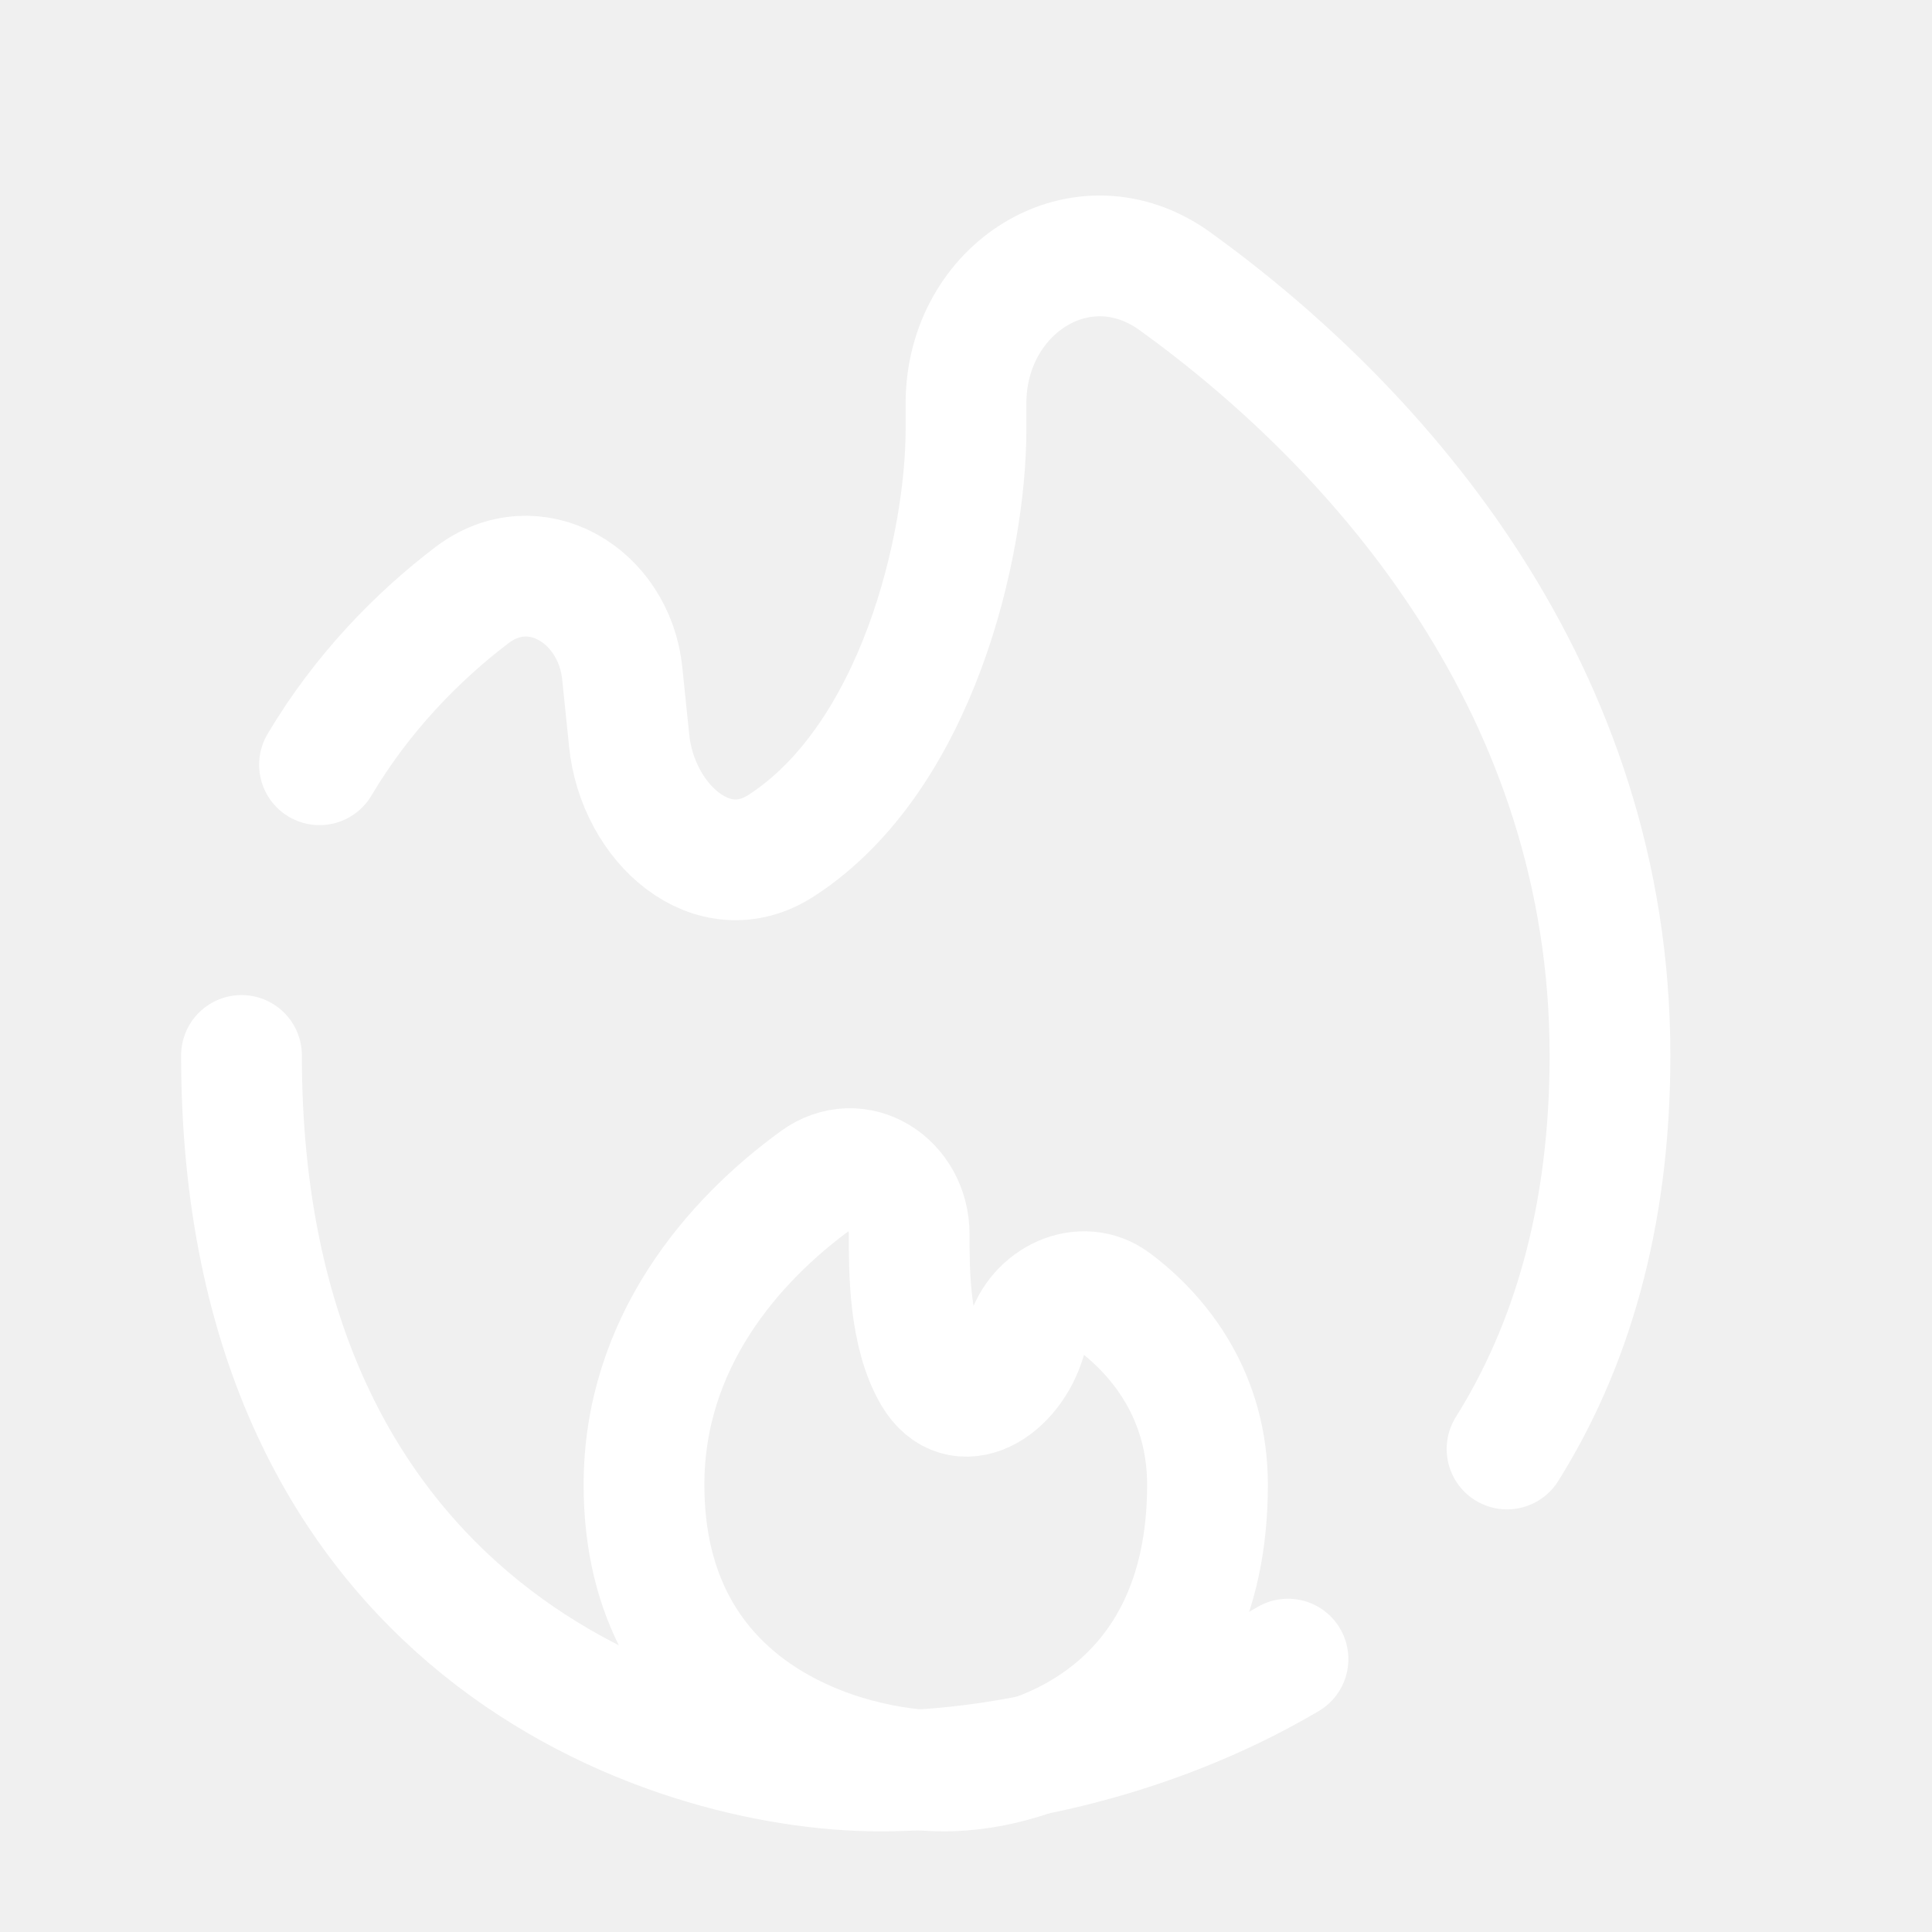
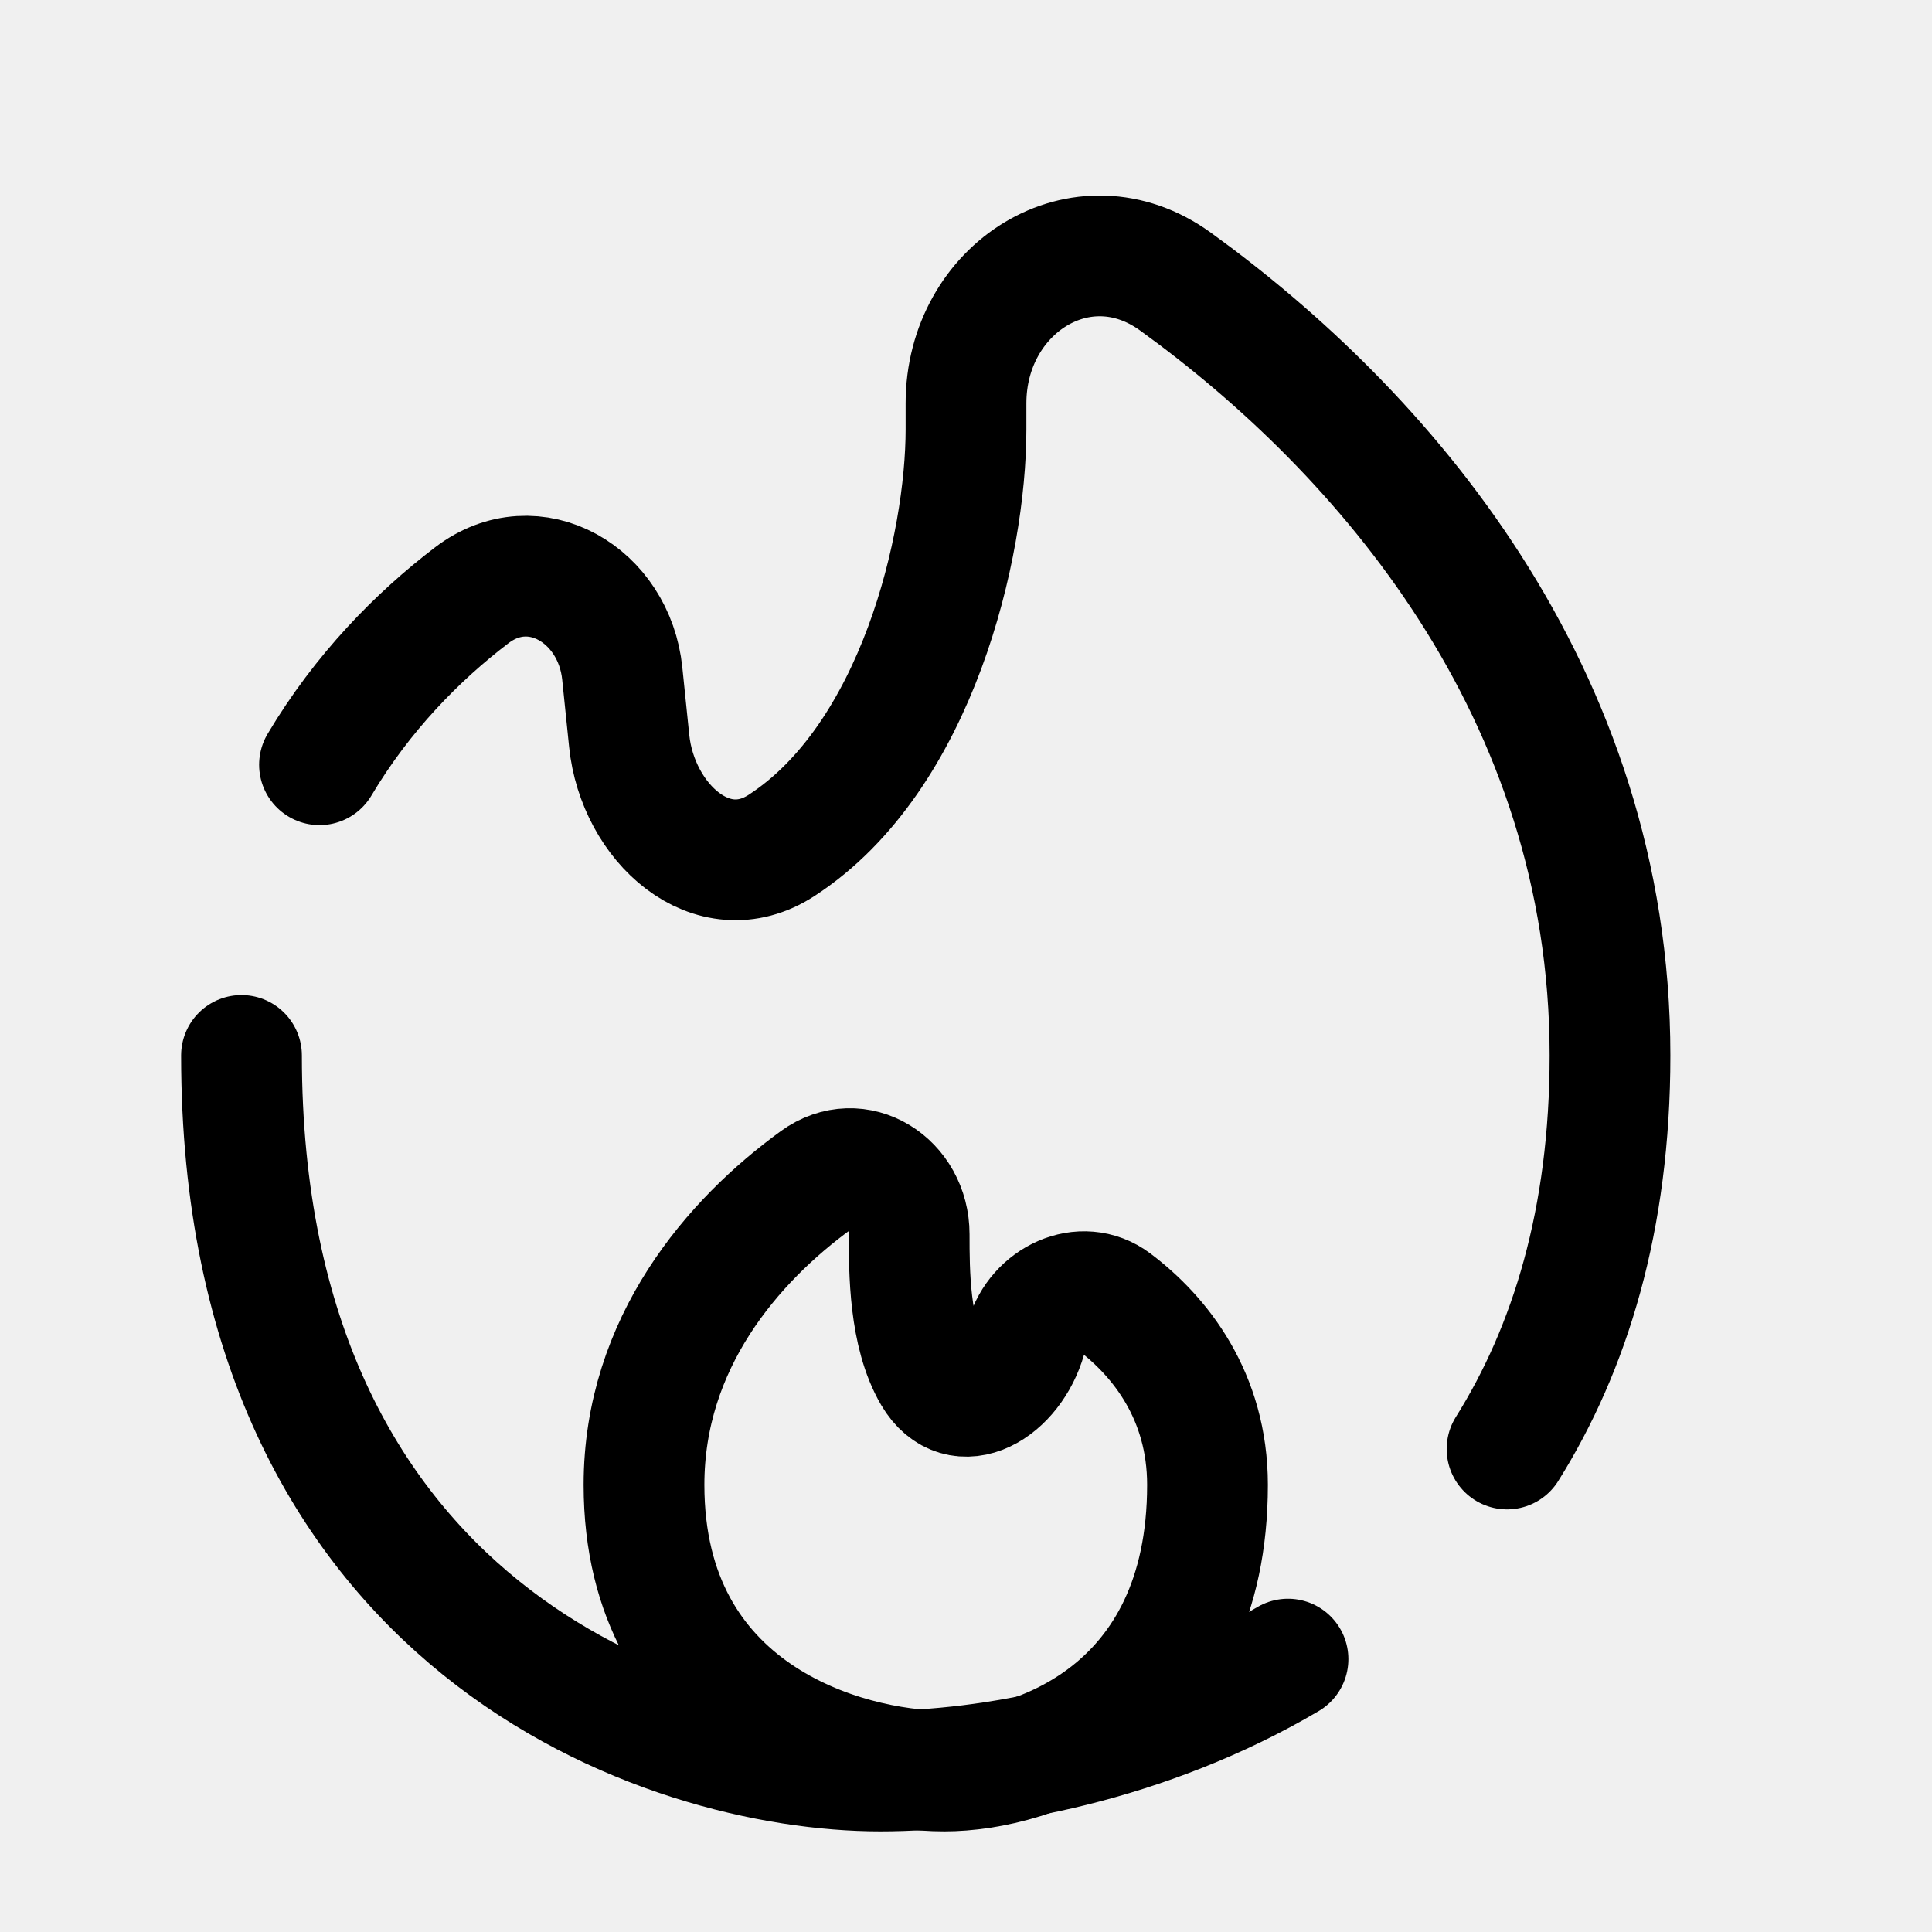
<svg xmlns="http://www.w3.org/2000/svg" width="800px" height="800px" viewBox="0 0 24 24" fill="none">
-   <path d="M3 13.111C3 20.222 8.289 22 10.933 22C12.287 22 14.248 21.643 16 20.61M18.721 18C19.502 16.754 20 15.152 20 13.111C20 8.584 17.165 5.351 14.602 3.498C13.444 2.66 12 3.58 12 5.01V5.333C12 6.775 11.394 9.407 9.709 10.502C8.849 11.061 7.921 10.224 7.816 9.204L7.73 8.366C7.63 7.392 6.638 6.801 5.86 7.395C5.188 7.907 4.501 8.605 3.969 9.5" stroke="#FFFFFF" stroke-width="1.5" stroke-linecap="round" />
-   <path d="M8 18.445C8 21.289 10.489 22 11.733 22C12.822 22 15 21.289 15 18.445C15 17.343 14.411 16.6 13.84 16.171C13.442 15.872 12.883 16.141 12.746 16.62C12.568 17.244 11.923 17.636 11.594 17.076C11.294 16.564 11.294 15.796 11.294 15.333C11.294 14.697 10.654 14.285 10.139 14.659C9.106 15.409 8 16.681 8 18.445Z" stroke="#FFFFFF" stroke-width="1.5" />
+   <style>
+     
+       .adaptive-stroke {
+         stroke: black;
+       }
+       @media (prefers-color-scheme: dark) {
+         .adaptive-stroke {
+           stroke: white;
+         }
+       }
+     
+   </style>
+   <path class="adaptive-stroke" d="M3 13.111C3 20.222 8.289 22 10.933 22C12.287 22 14.248 21.643 16 20.61M18.721 18C19.502 16.754 20 15.152 20 13.111C20 8.584 17.165 5.351 14.602 3.498C13.444 2.66 12 3.58 12 5.01V5.333C12 6.775 11.394 9.407 9.709 10.502C8.849 11.061 7.921 10.224 7.816 9.204L7.73 8.366C7.63 7.392 6.638 6.801 5.86 7.395C5.188 7.907 4.501 8.605 3.969 9.5" stroke-width="1.5" stroke-linecap="round" />
+   <path class="adaptive-stroke" d="M8 18.445C8 21.289 10.489 22 11.733 22C12.822 22 15 21.289 15 18.445C15 17.343 14.411 16.6 13.84 16.171C13.442 15.872 12.883 16.141 12.746 16.62C12.568 17.244 11.923 17.636 11.594 17.076C11.294 16.564 11.294 15.796 11.294 15.333C11.294 14.697 10.654 14.285 10.139 14.659C9.106 15.409 8 16.681 8 18.445Z" stroke-width="1.5" />
</svg>
